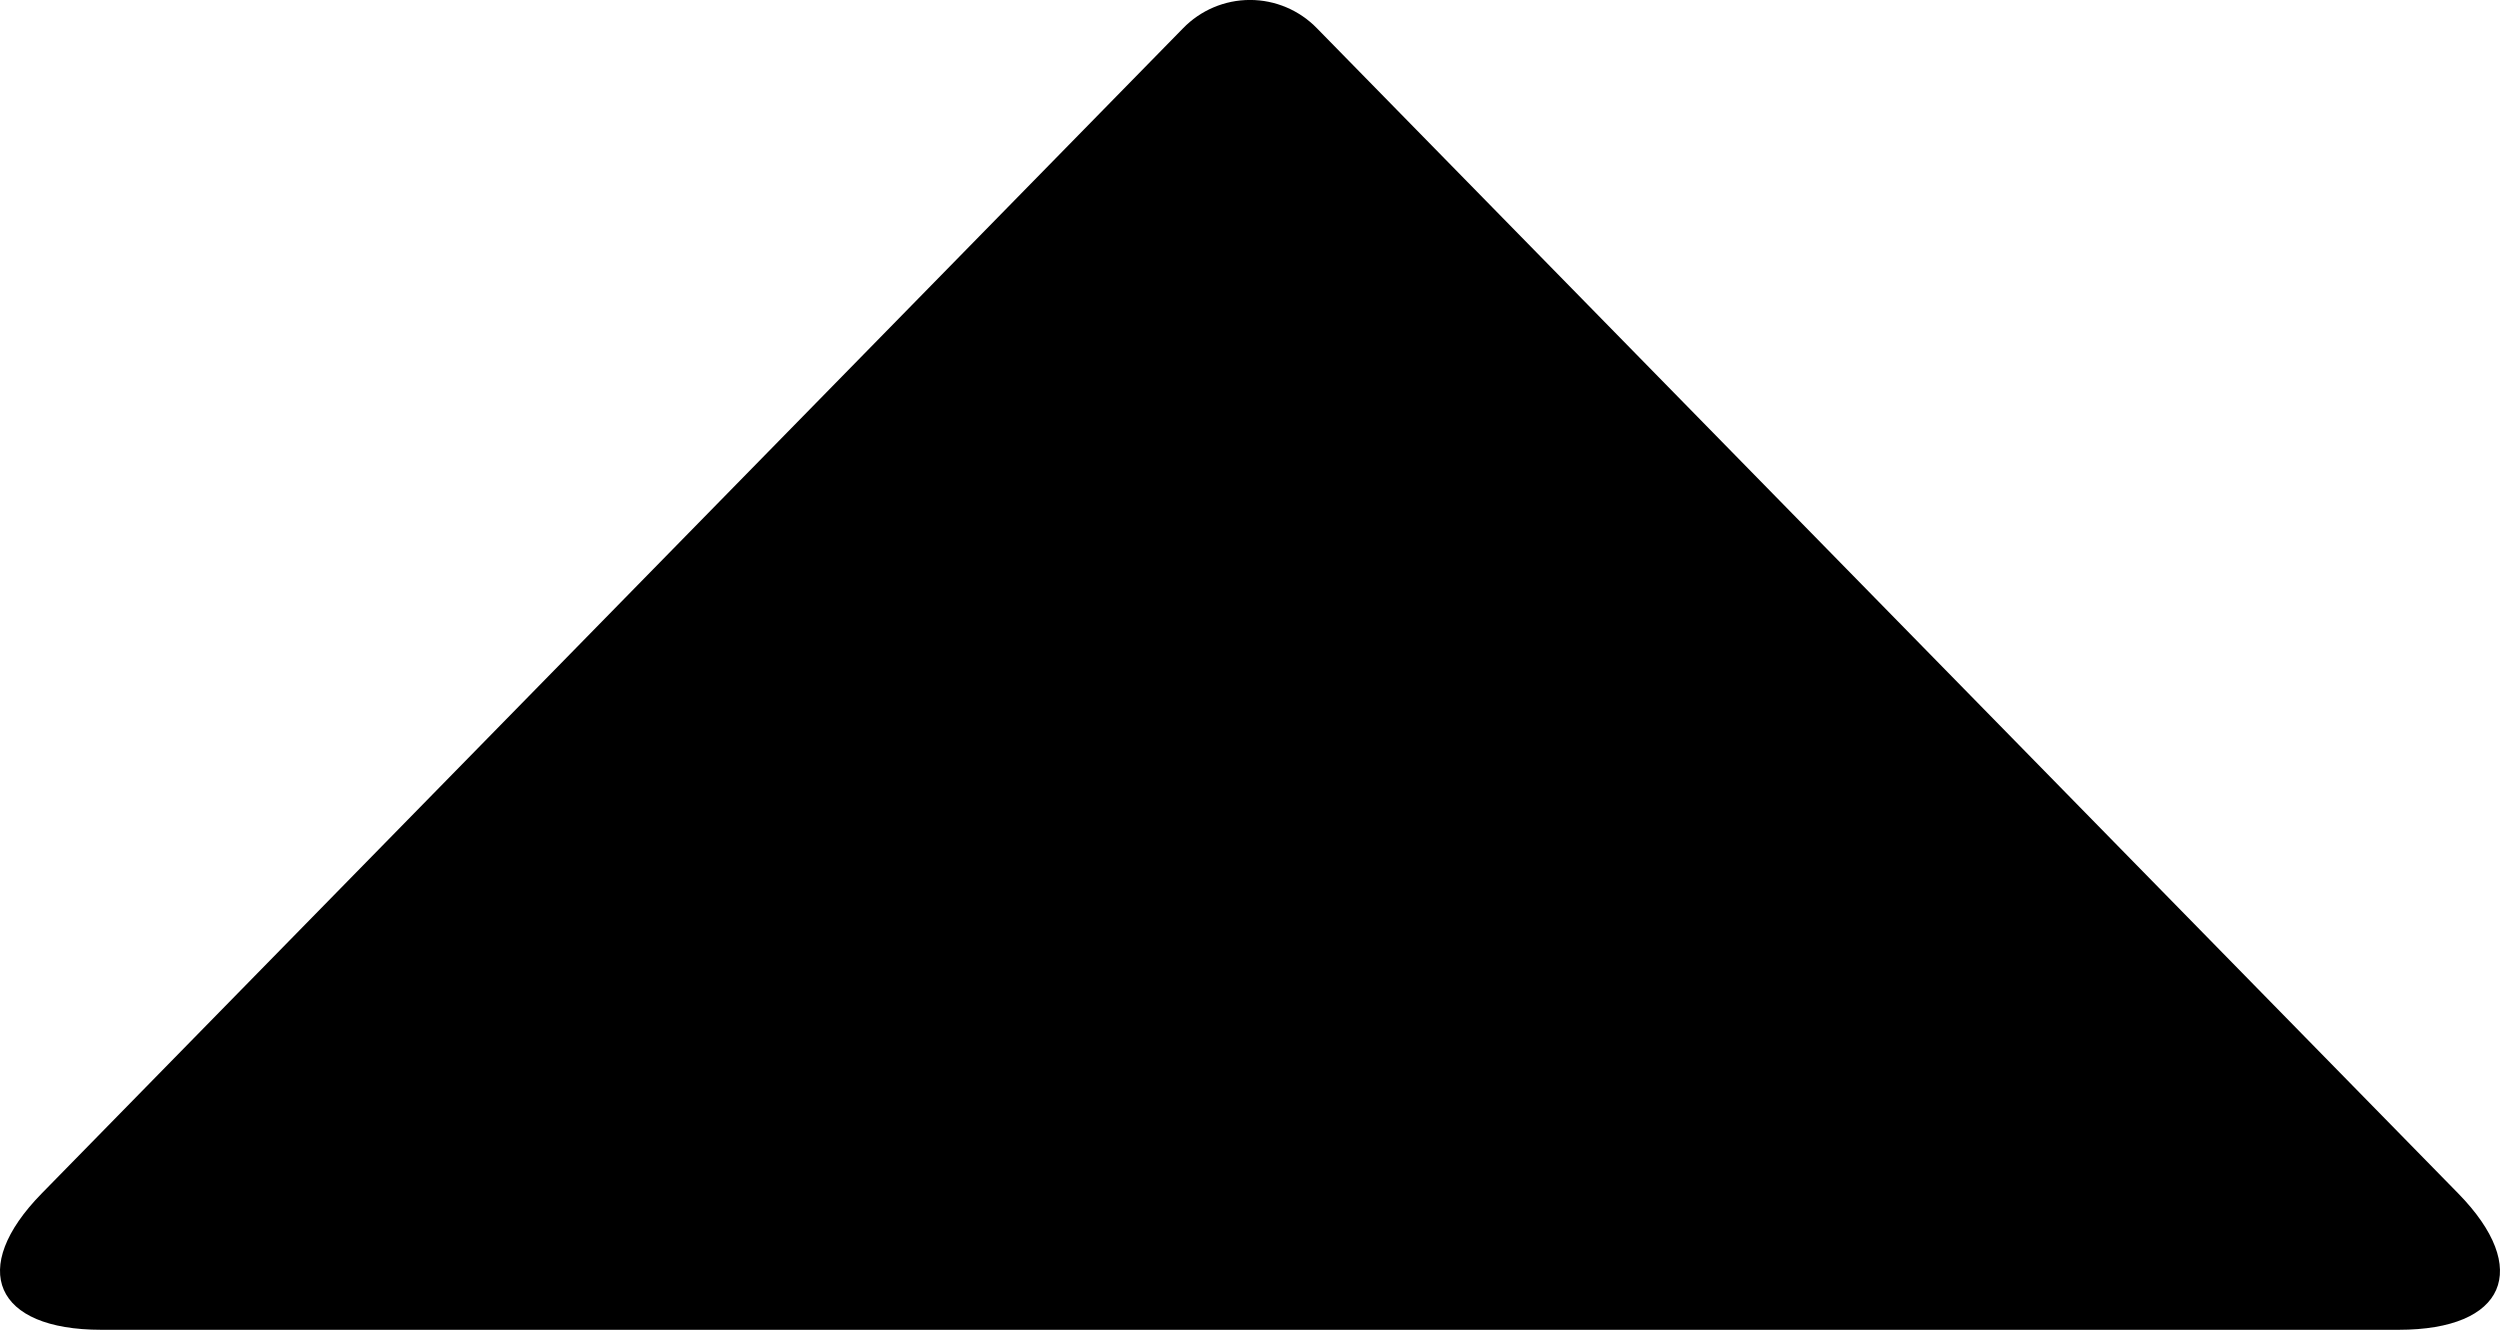
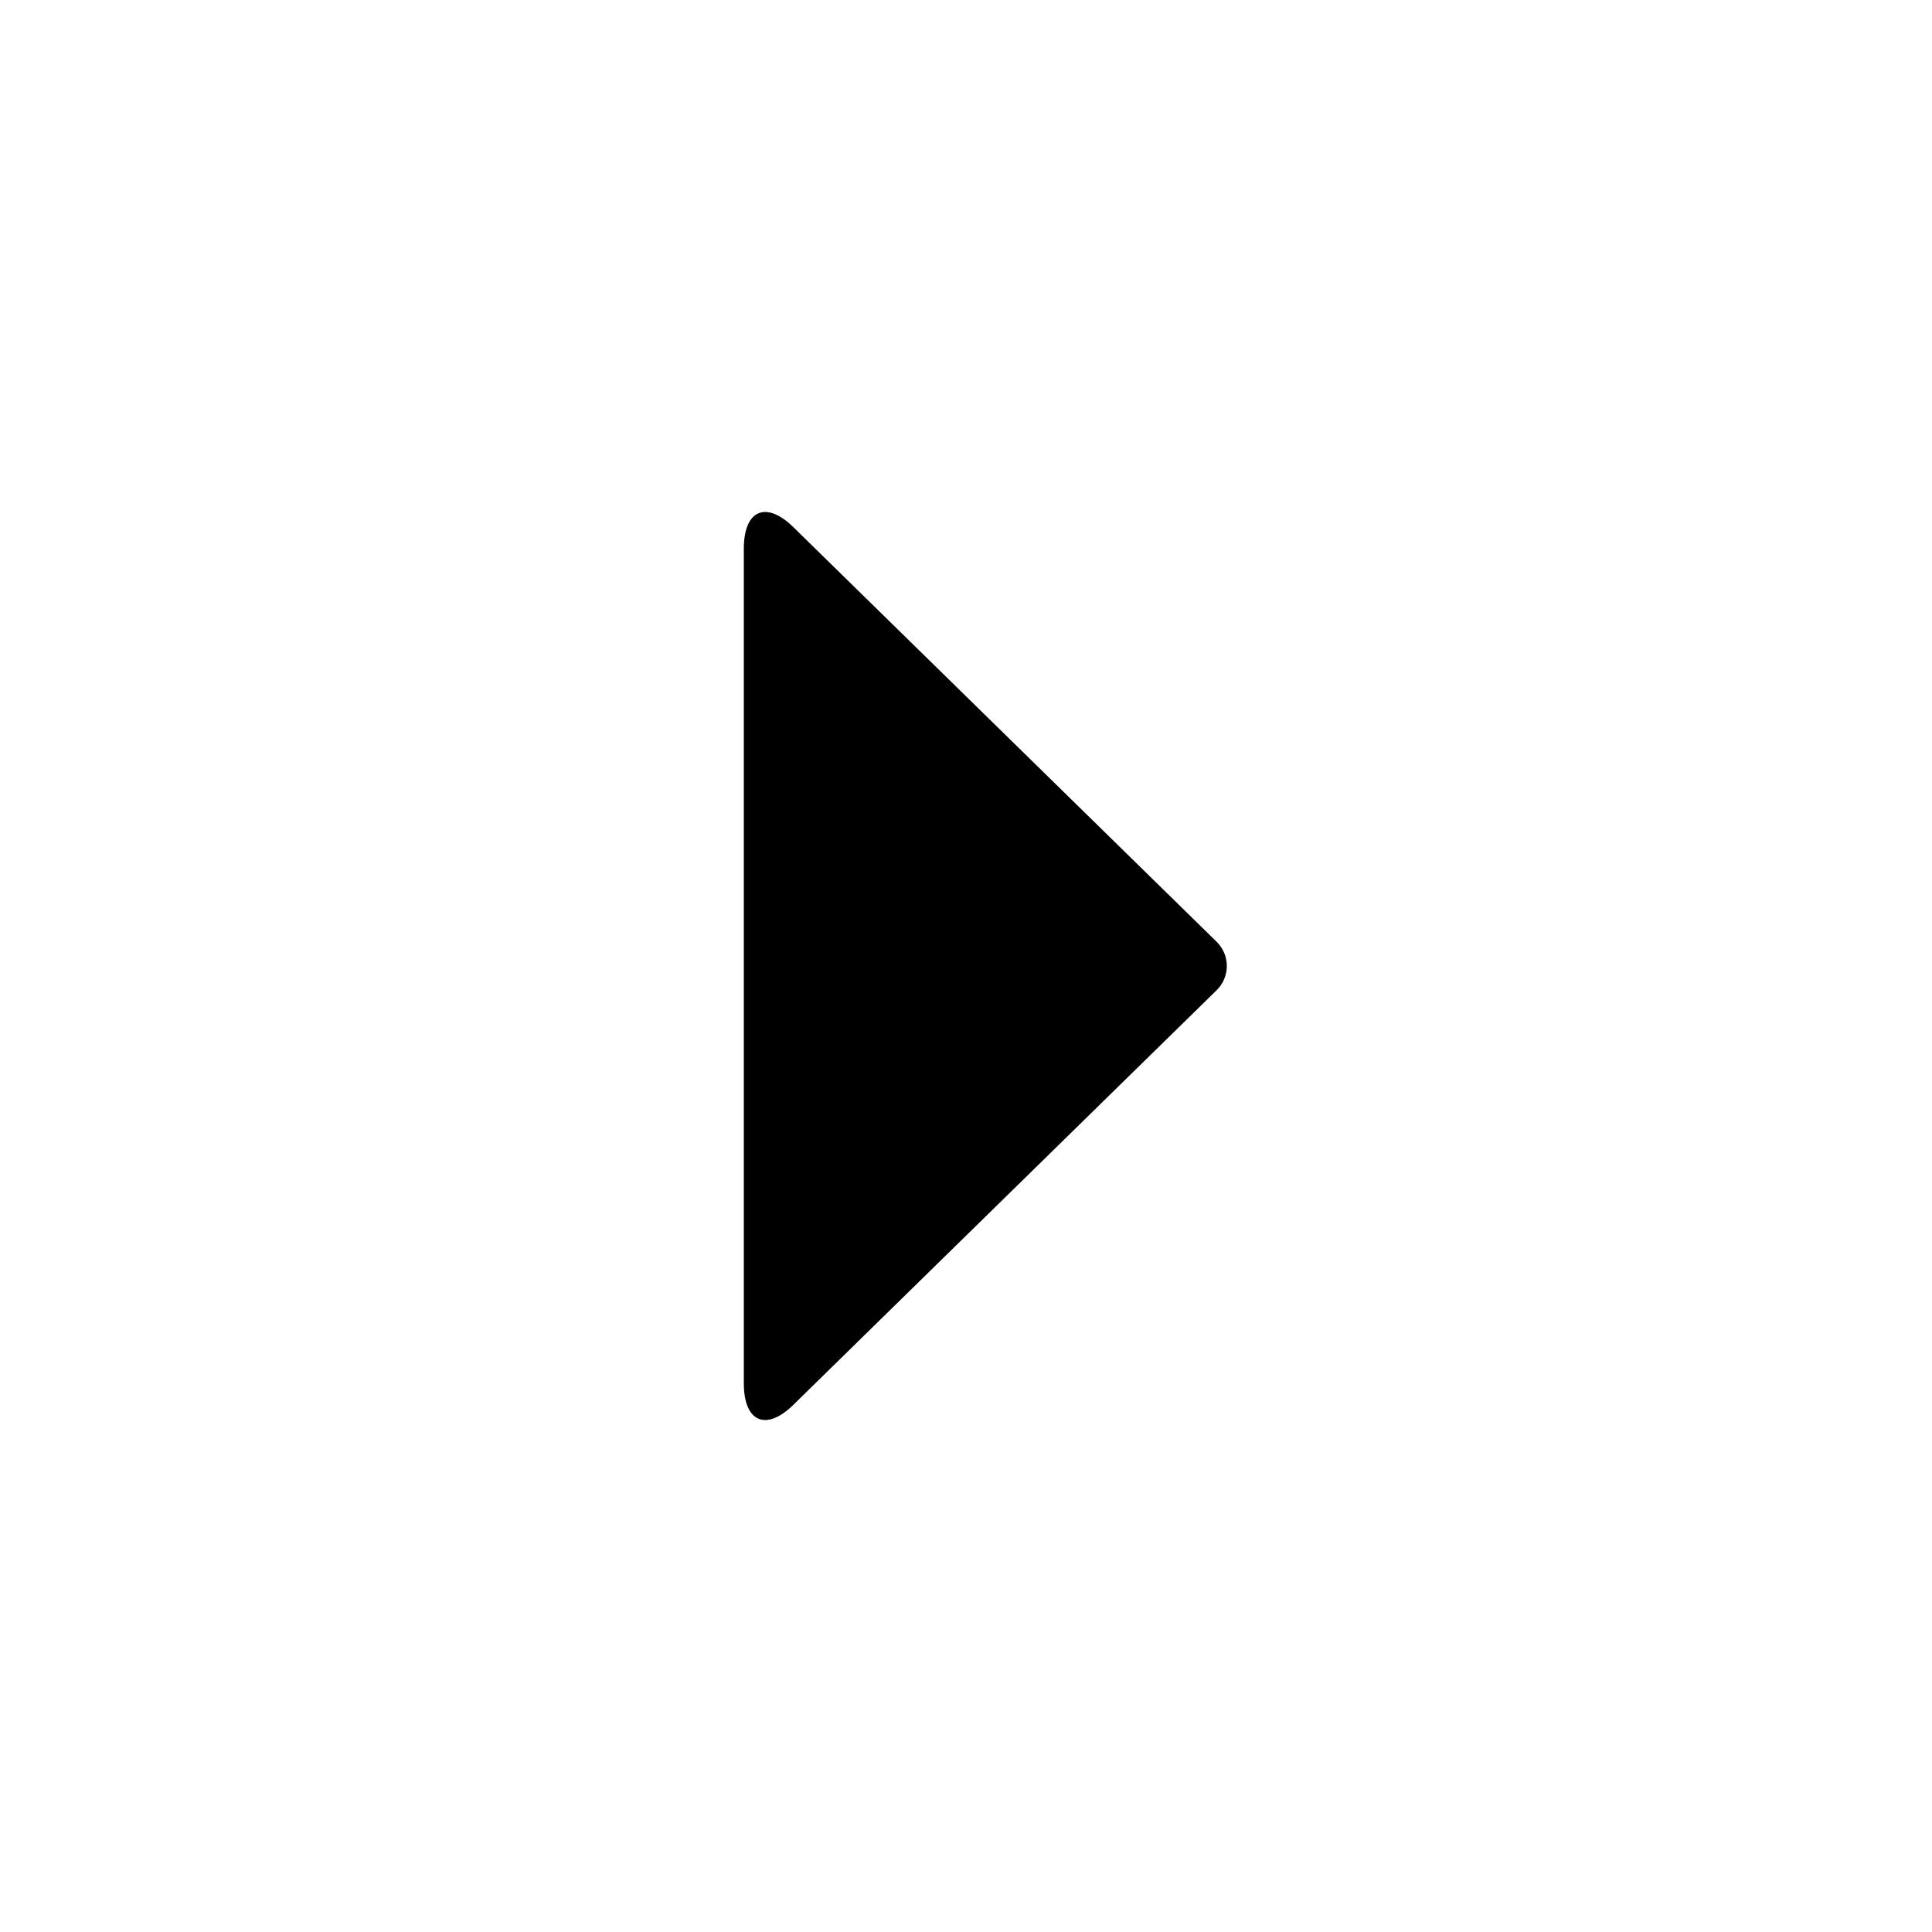
- <svg xmlns="http://www.w3.org/2000/svg" width="47" height="25">
-   <path d="M46.215 22.437C47.6 23.852 47.105 25 45.097 25H1.902C-.102 25-.602 23.852.784 22.437L22.24.533a1.754 1.754 0 012.52 0l21.455 21.904z" fill-rule="nonzero" />
+ <svg xmlns="http://www.w3.org/2000/svg" width="100px" height="100px" viewBox="0 0 100 100" version="1.1">
+   <path d="M41.063,72.715 C39.648,74.101 38.5,73.604 38.5,71.597 L38.5,28.402 C38.5,26.398 39.648,25.898 41.063,27.284 L62.967,48.74 C63.677,49.436 63.679,50.562 62.967,51.259 L41.063,72.715 L41.063,72.715 Z" id="path-1" />
</svg>
